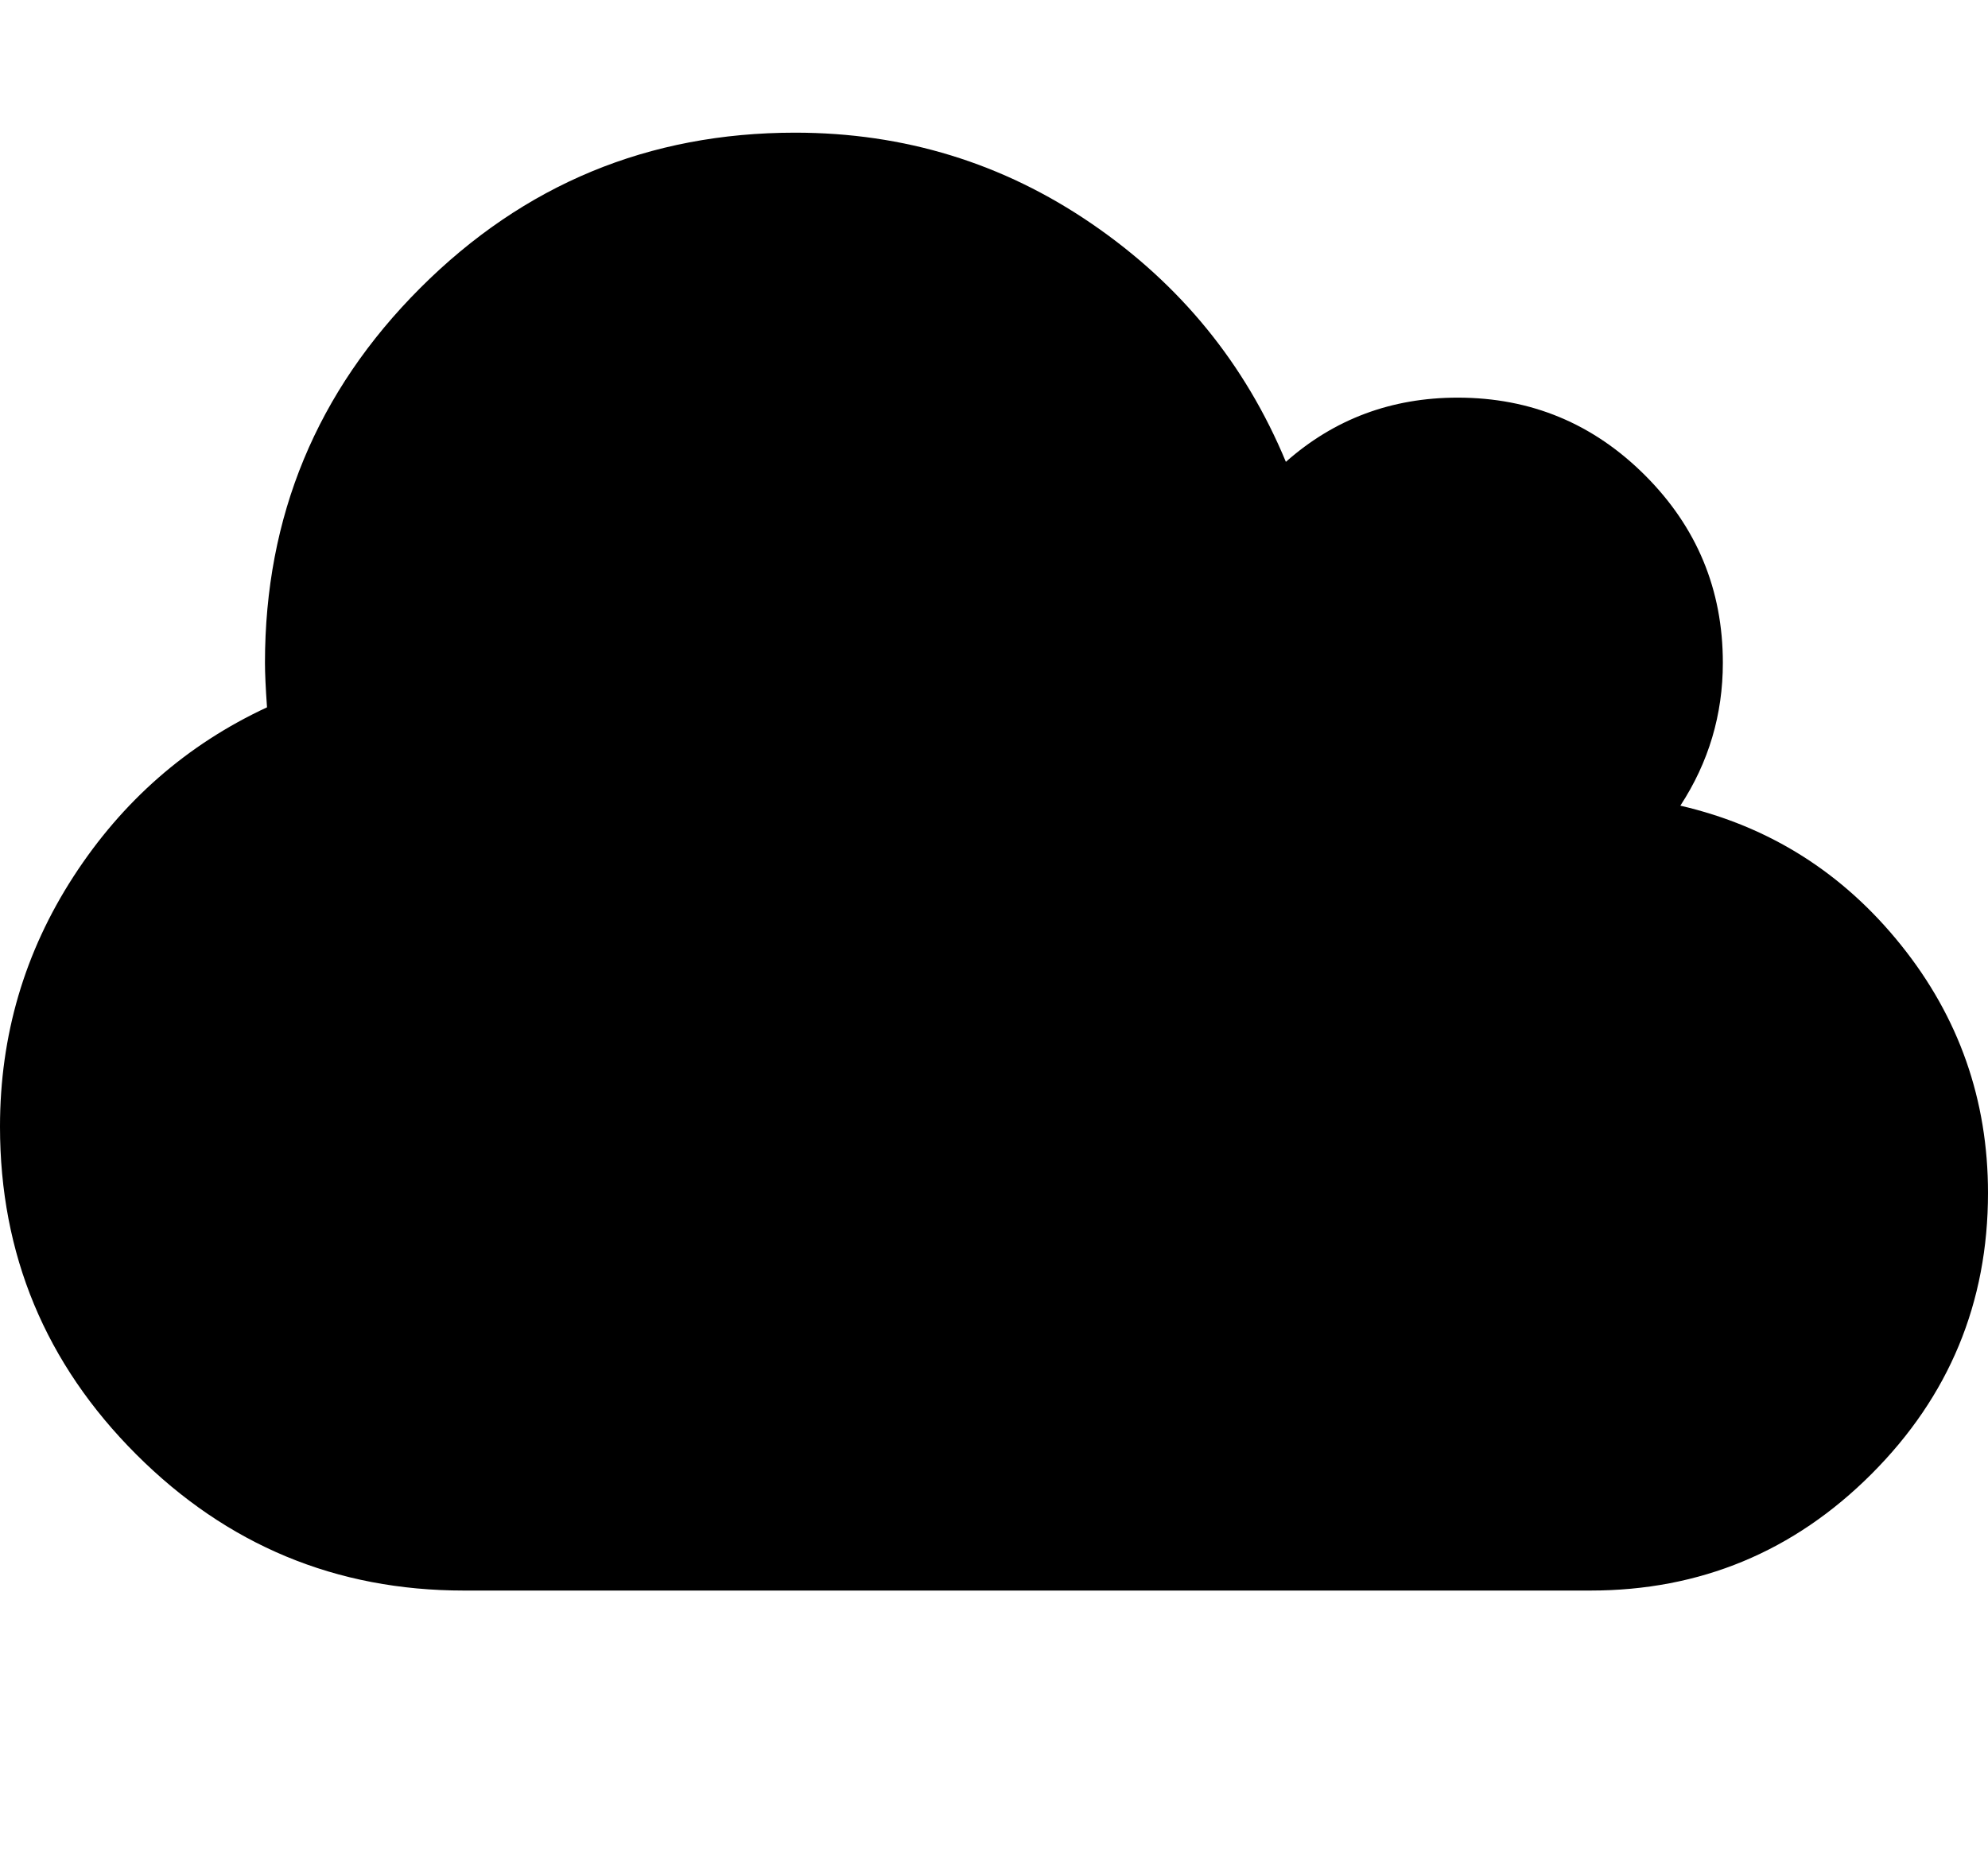
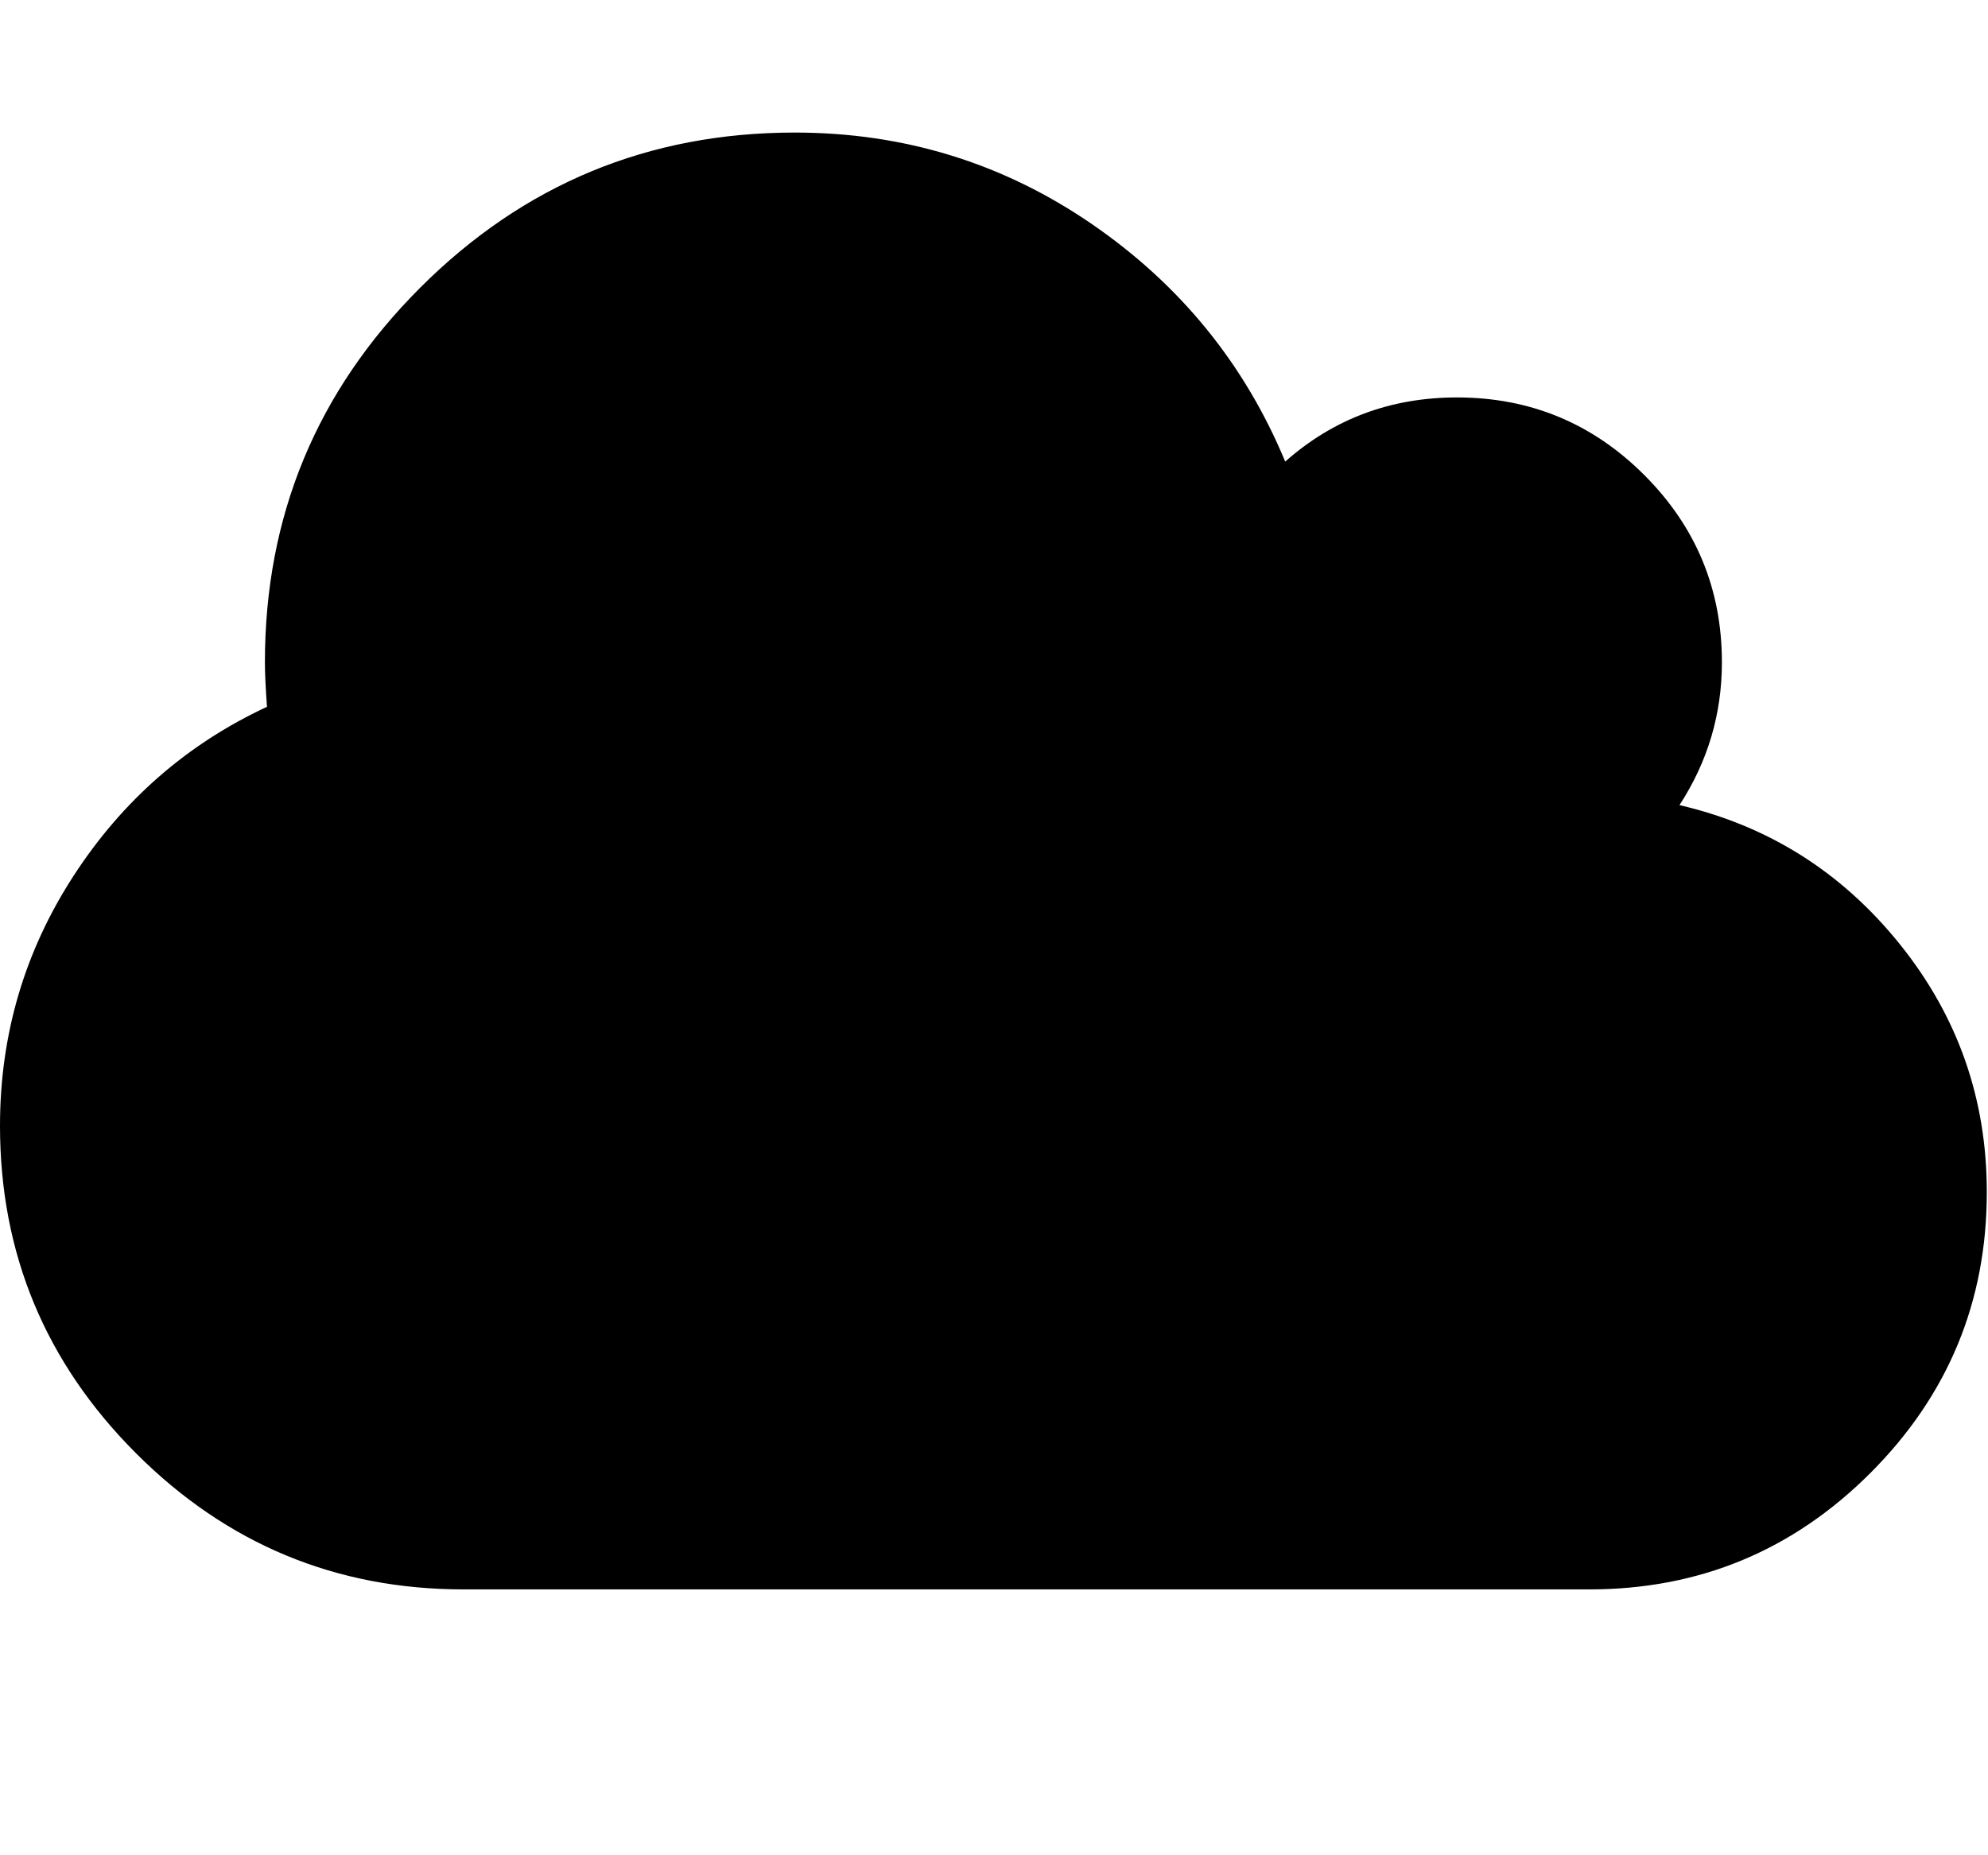
- <svg xmlns="http://www.w3.org/2000/svg" height="1000" width="1071.4">
-   <path d="M0 607.2q0-73.7 39.6-134.8t104.3-91.2q-1.1-15.6-1.1-24 0-118.3 83.7-202t202-83.7q88.2 0 159.9 49.1t104.6 128.3q39.1-34.6 92.6-34.6 59.1 0 101 41.9t41.9 101q0 41.9-22.9 77 72 16.7 118.9 75.1t46.9 133.6q0 88.7-62.8 151.5t-151.5 62.8h-607.1q-103.2 0-176.6-73.4t-73.4-176.6z" />
+ <svg xmlns="http://www.w3.org/2000/svg" height="1000" width="1072">
+   <path d="M0 607.168q0-73.656 39.618-134.757t104.346-91.233q-1.116-15.624-1.116-23.994 0-118.296 83.7-201.996t201.996-83.7q88.164 0 159.867 49.104t104.625 128.34q39.06-34.596 92.628-34.596 59.148 0 100.998 41.85t41.85 100.998q0 41.85-22.878 77.004 71.982 16.74 118.854 75.051t46.872 133.641q0 88.722-62.775 151.497t-151.497 62.775l-607.104 0q-103.23 0-176.607-73.377t-73.377-176.607z" />
</svg>
